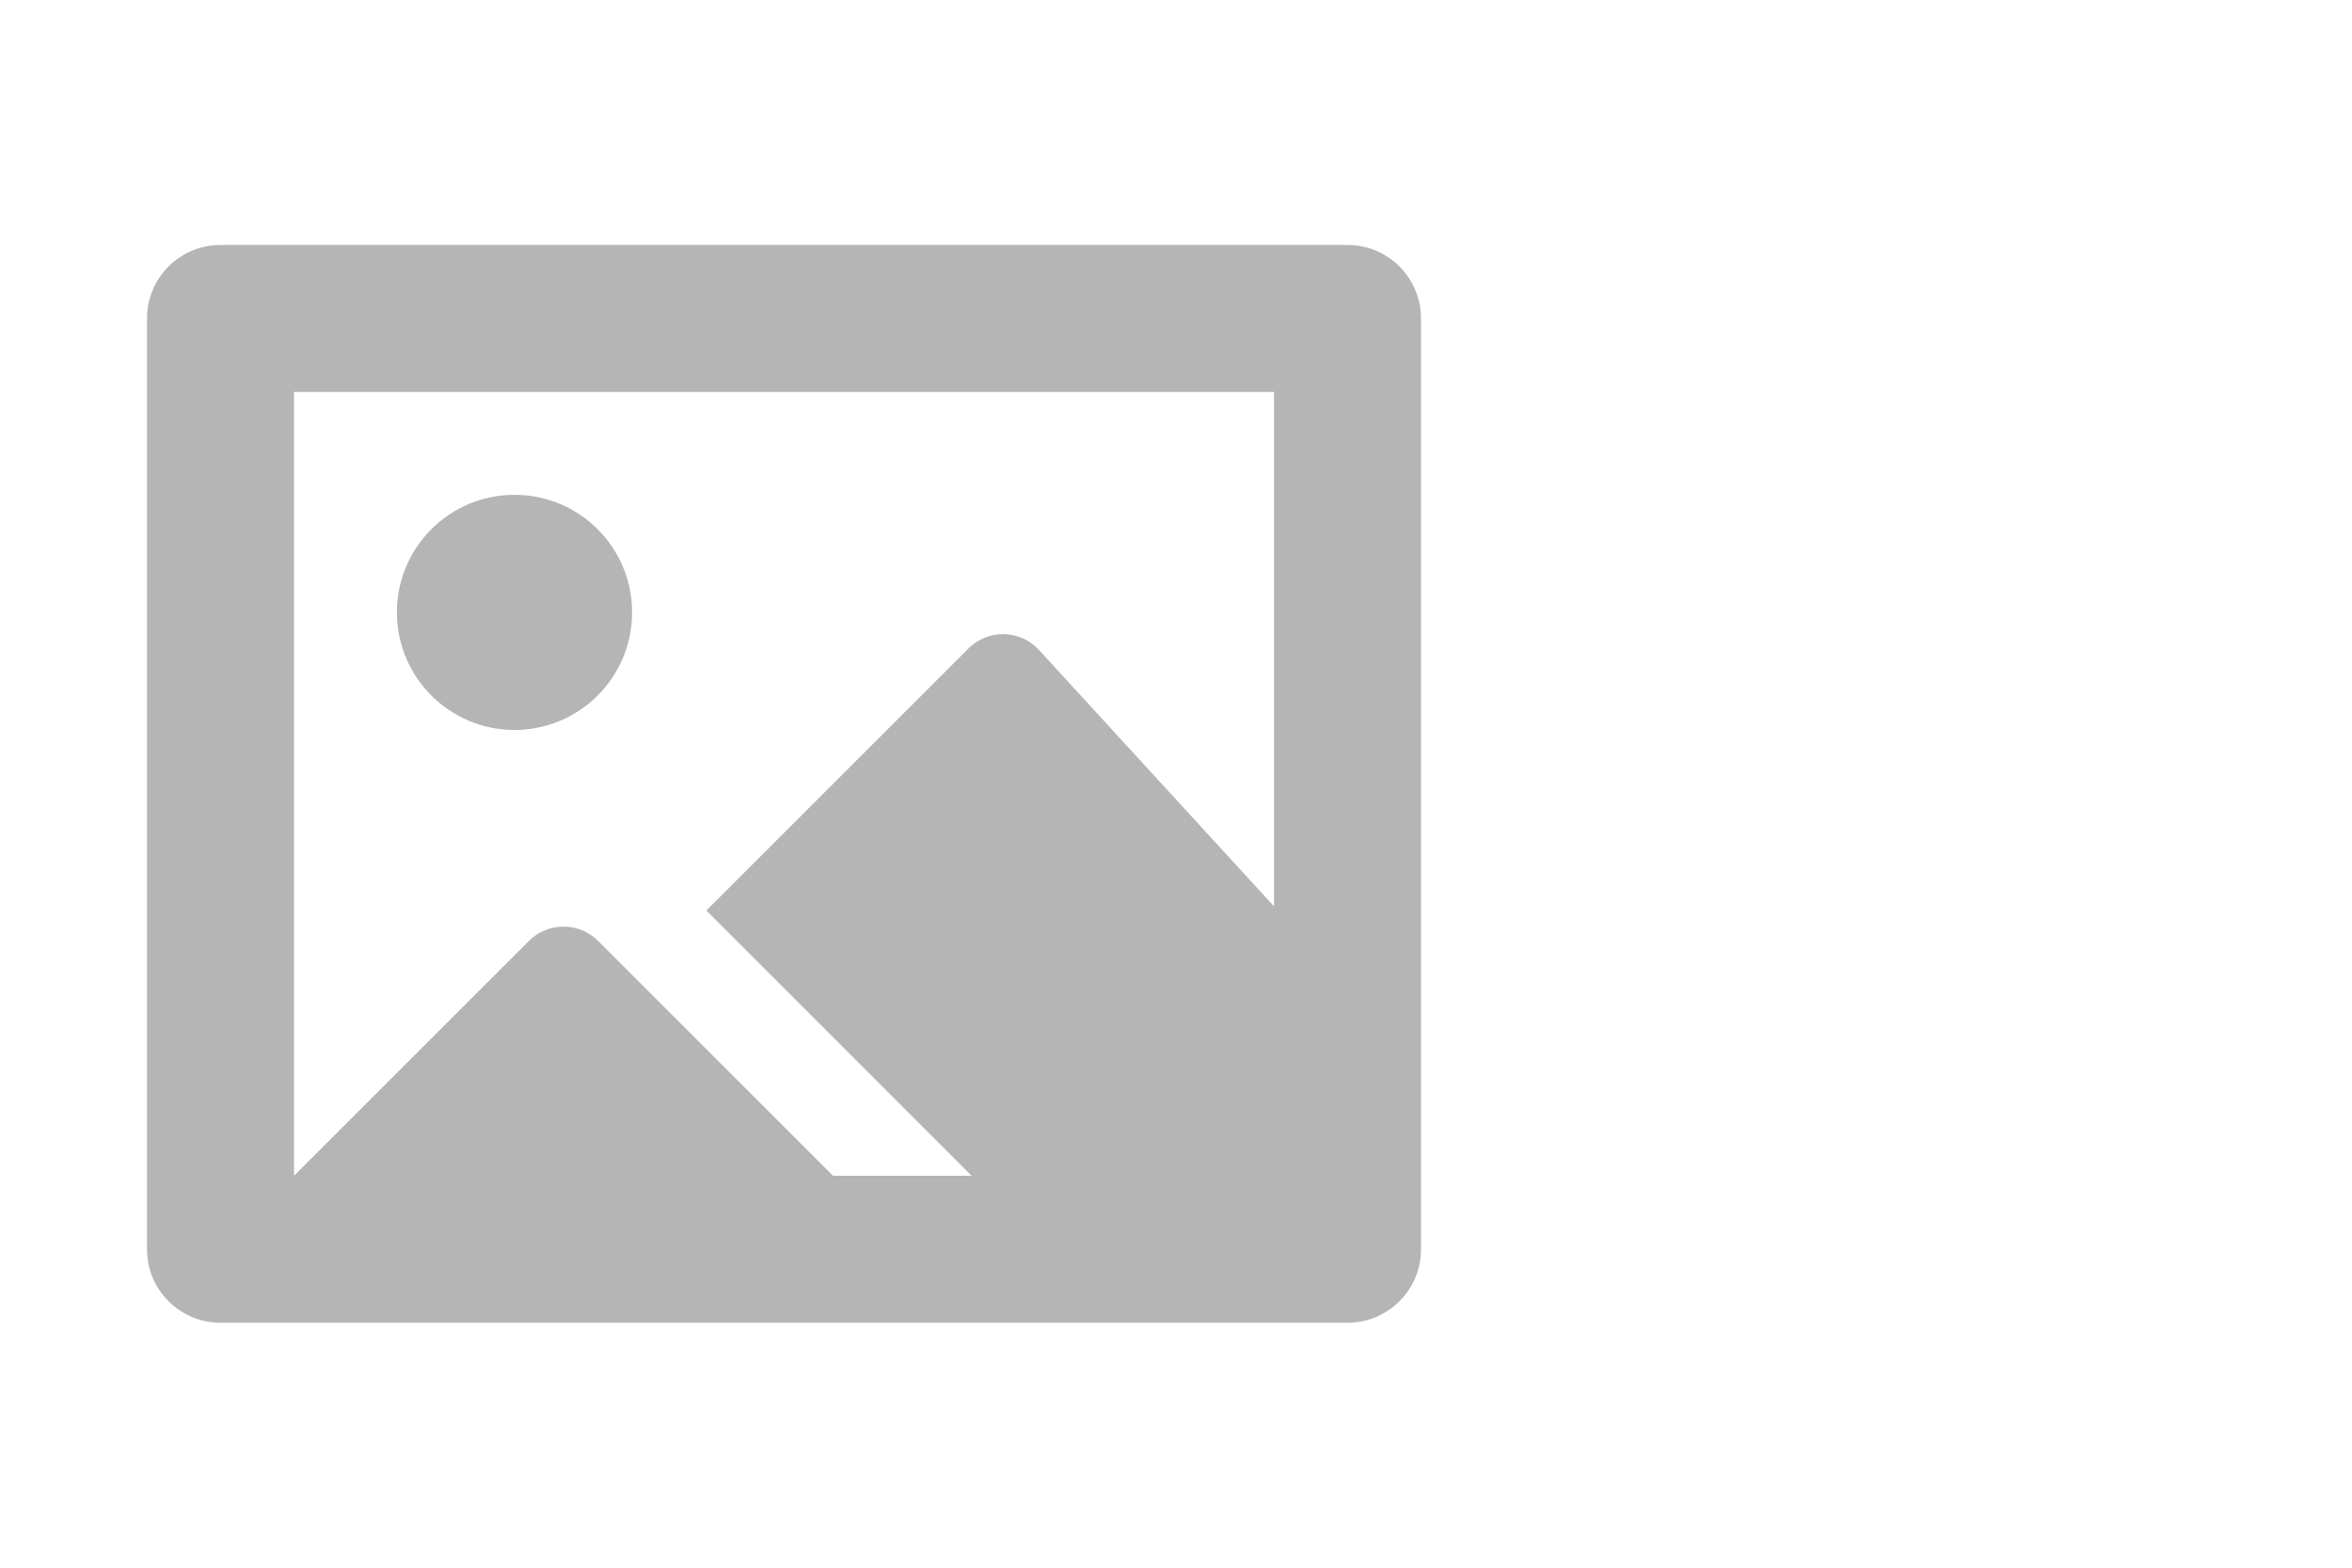
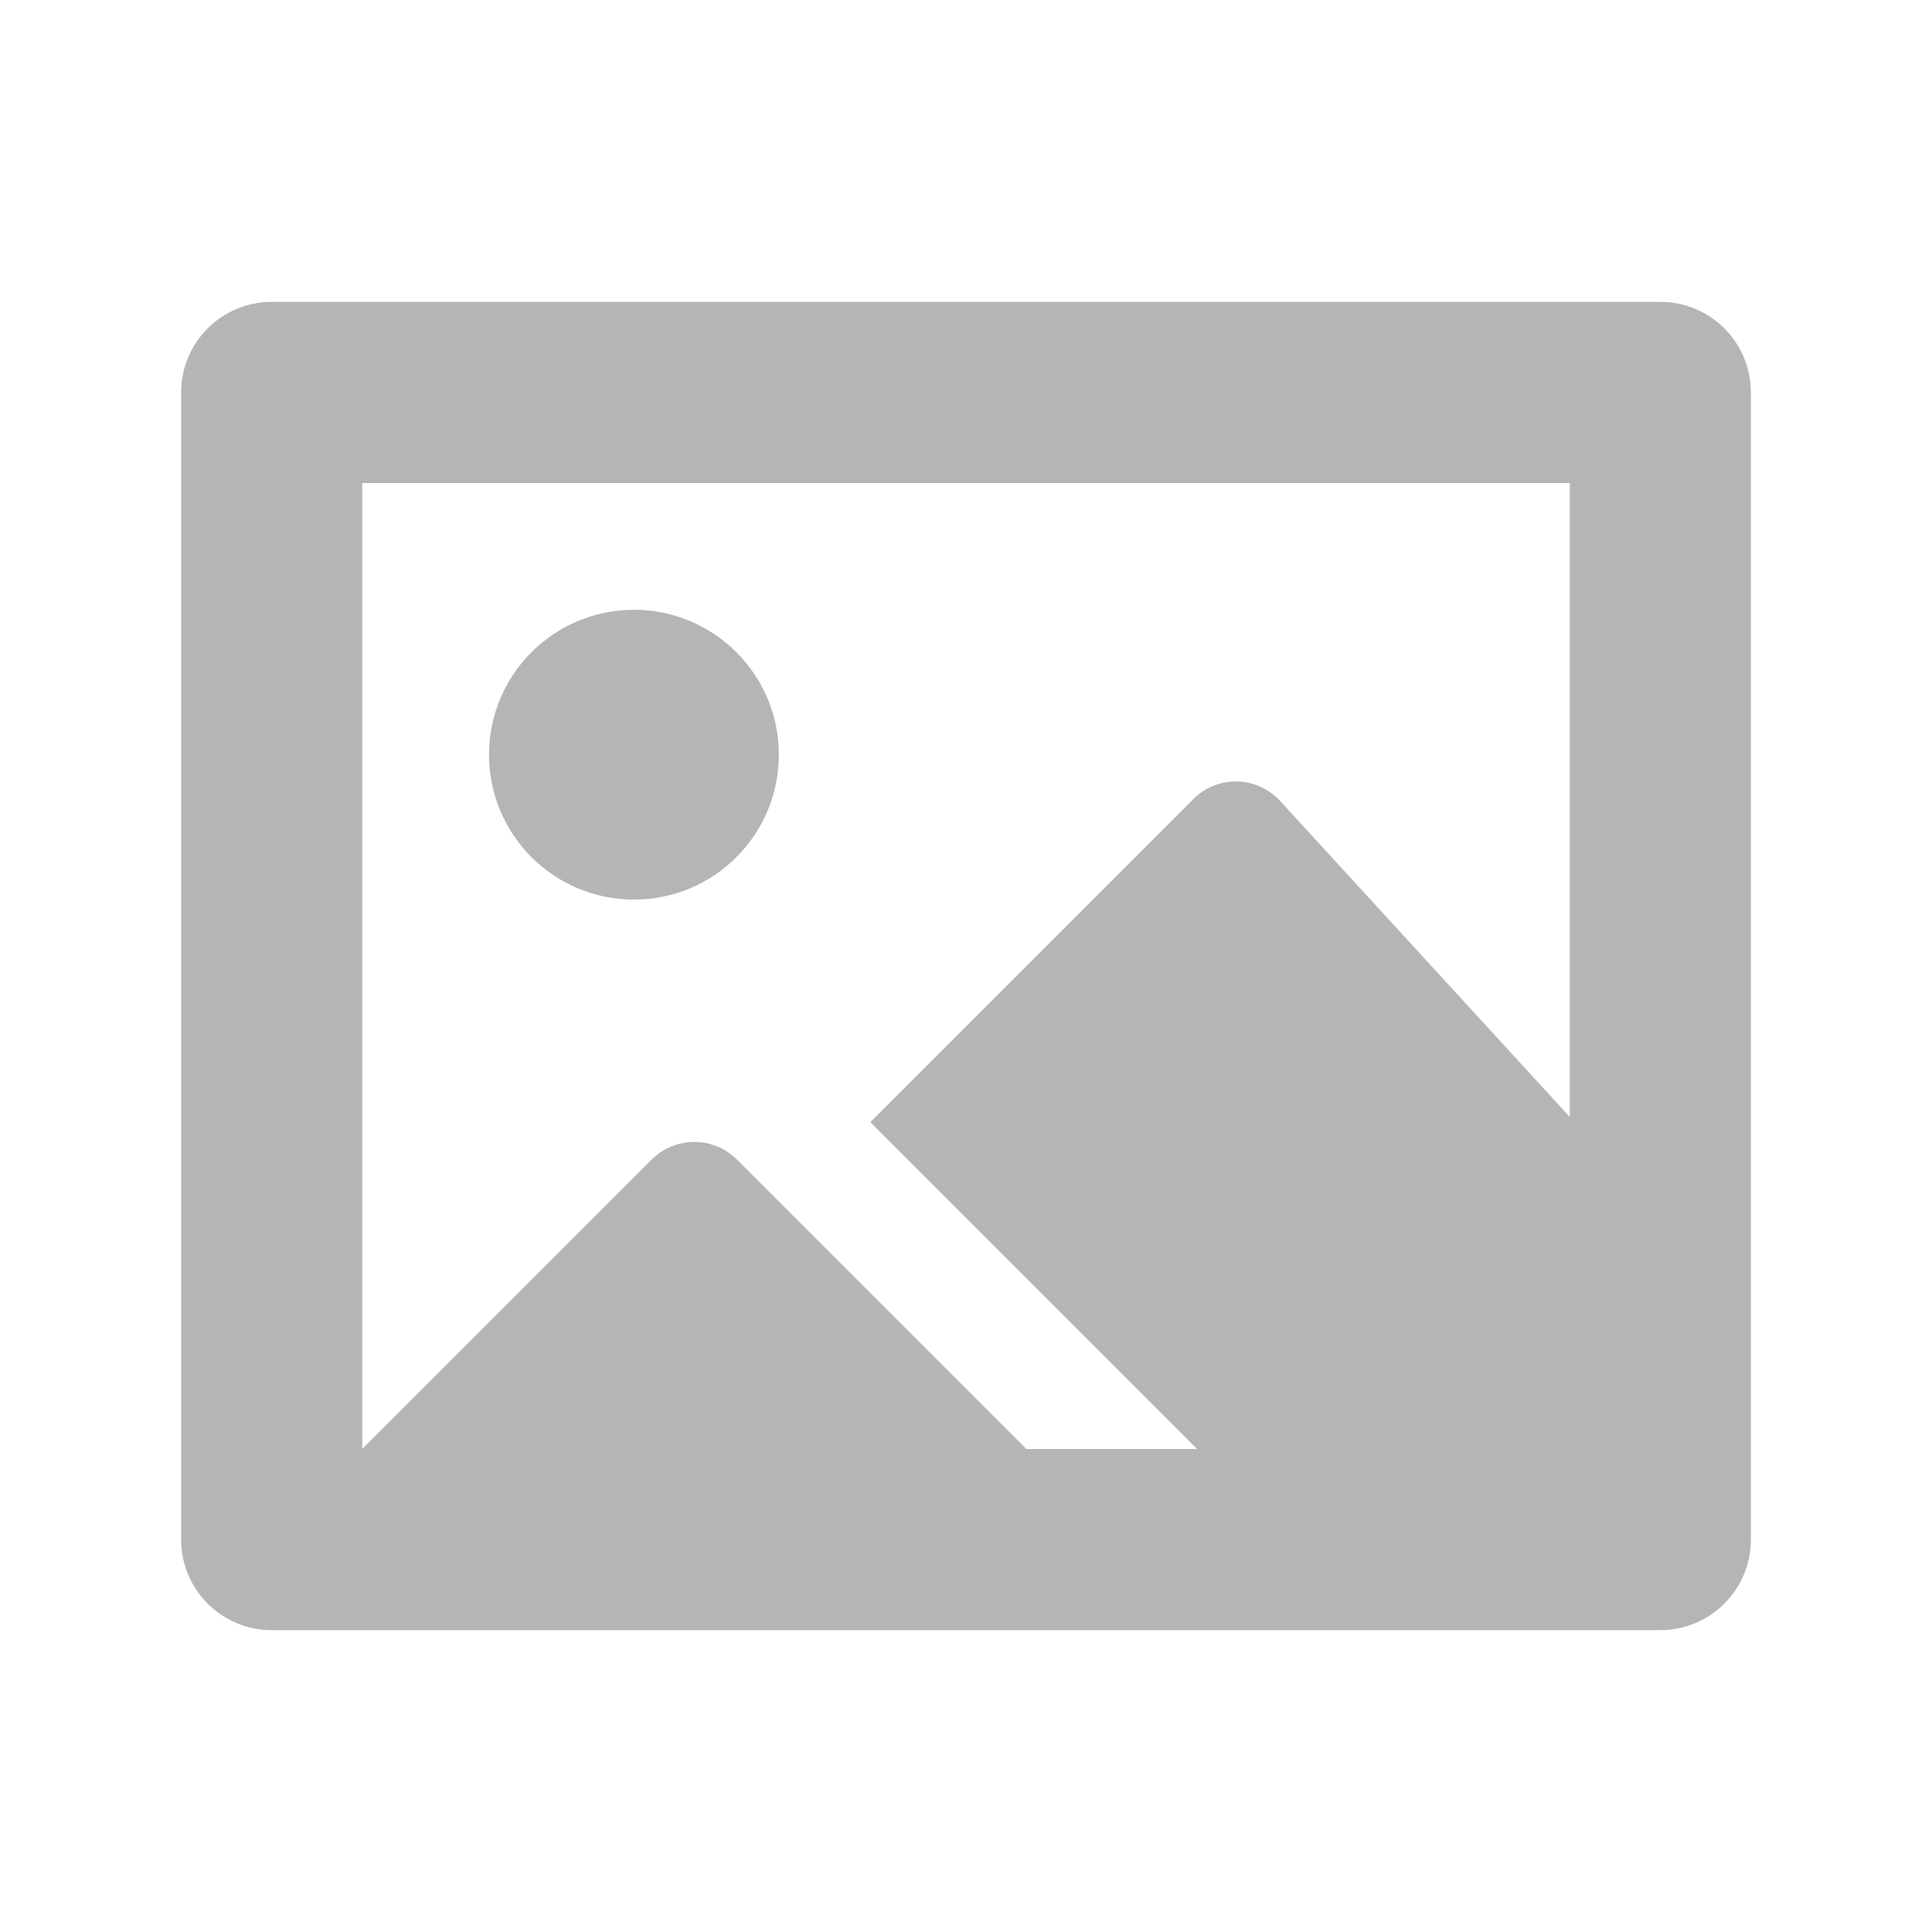
- <svg xmlns="http://www.w3.org/2000/svg" id="glyphicons-basic" viewBox="0 0 48 32">
+ <svg xmlns="http://www.w3.org/2000/svg" id="glyphicons-basic" viewBox="0 0 32 32">
  <path fill="#b5b5b5" id="picture" d="M27.5,5H4.5A1.5,1.5,0,0,0,3,6.5v19A1.5,1.5,0,0,0,4.5,27h23A1.5,1.5,0,0,0,29,25.5V6.5A1.5,1.5,0,0,0,27.5,5ZM26,18.5l-4.794-5.23a.994.994,0,0,0-1.444-.031l-5.347,5.347L19.828,24H17l-4.793-4.793a1,1,0,0,0-1.414,0L6,24V8H26Zm-17.9-6a2.4,2.4,0,1,1,2.4,2.4A2.4,2.4,0,0,1,8.1,12.5Z" />
</svg>
